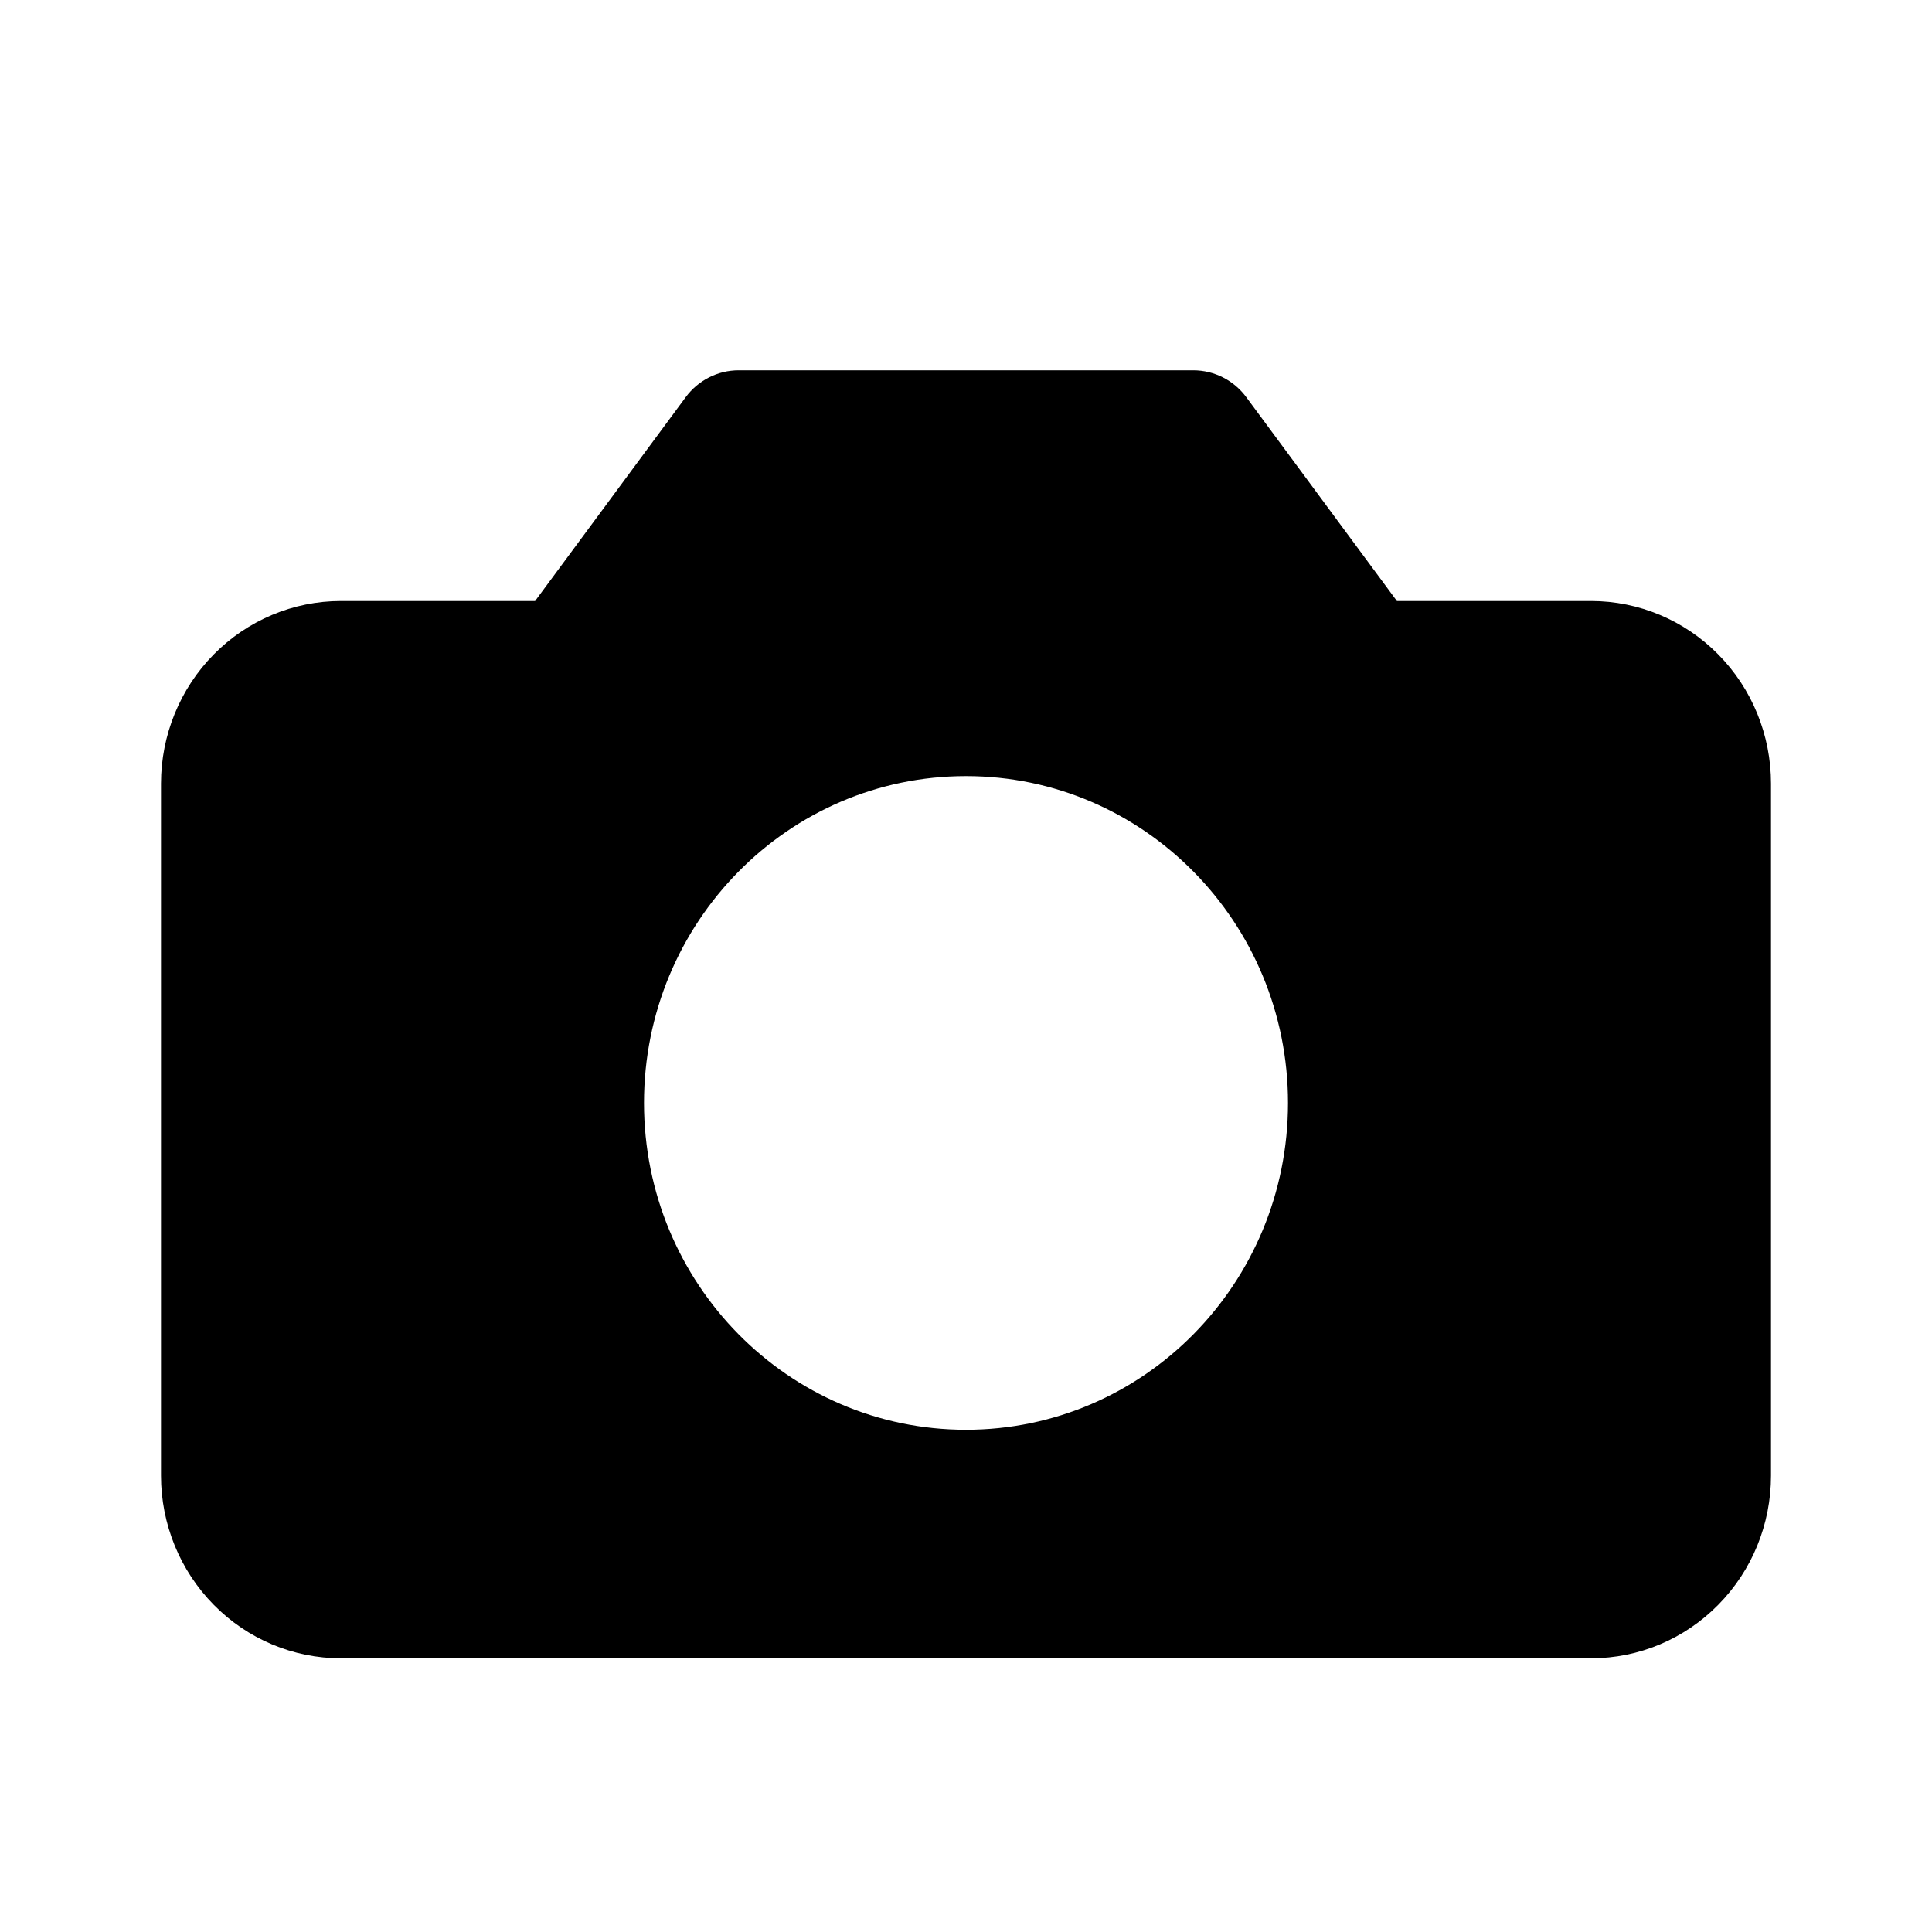
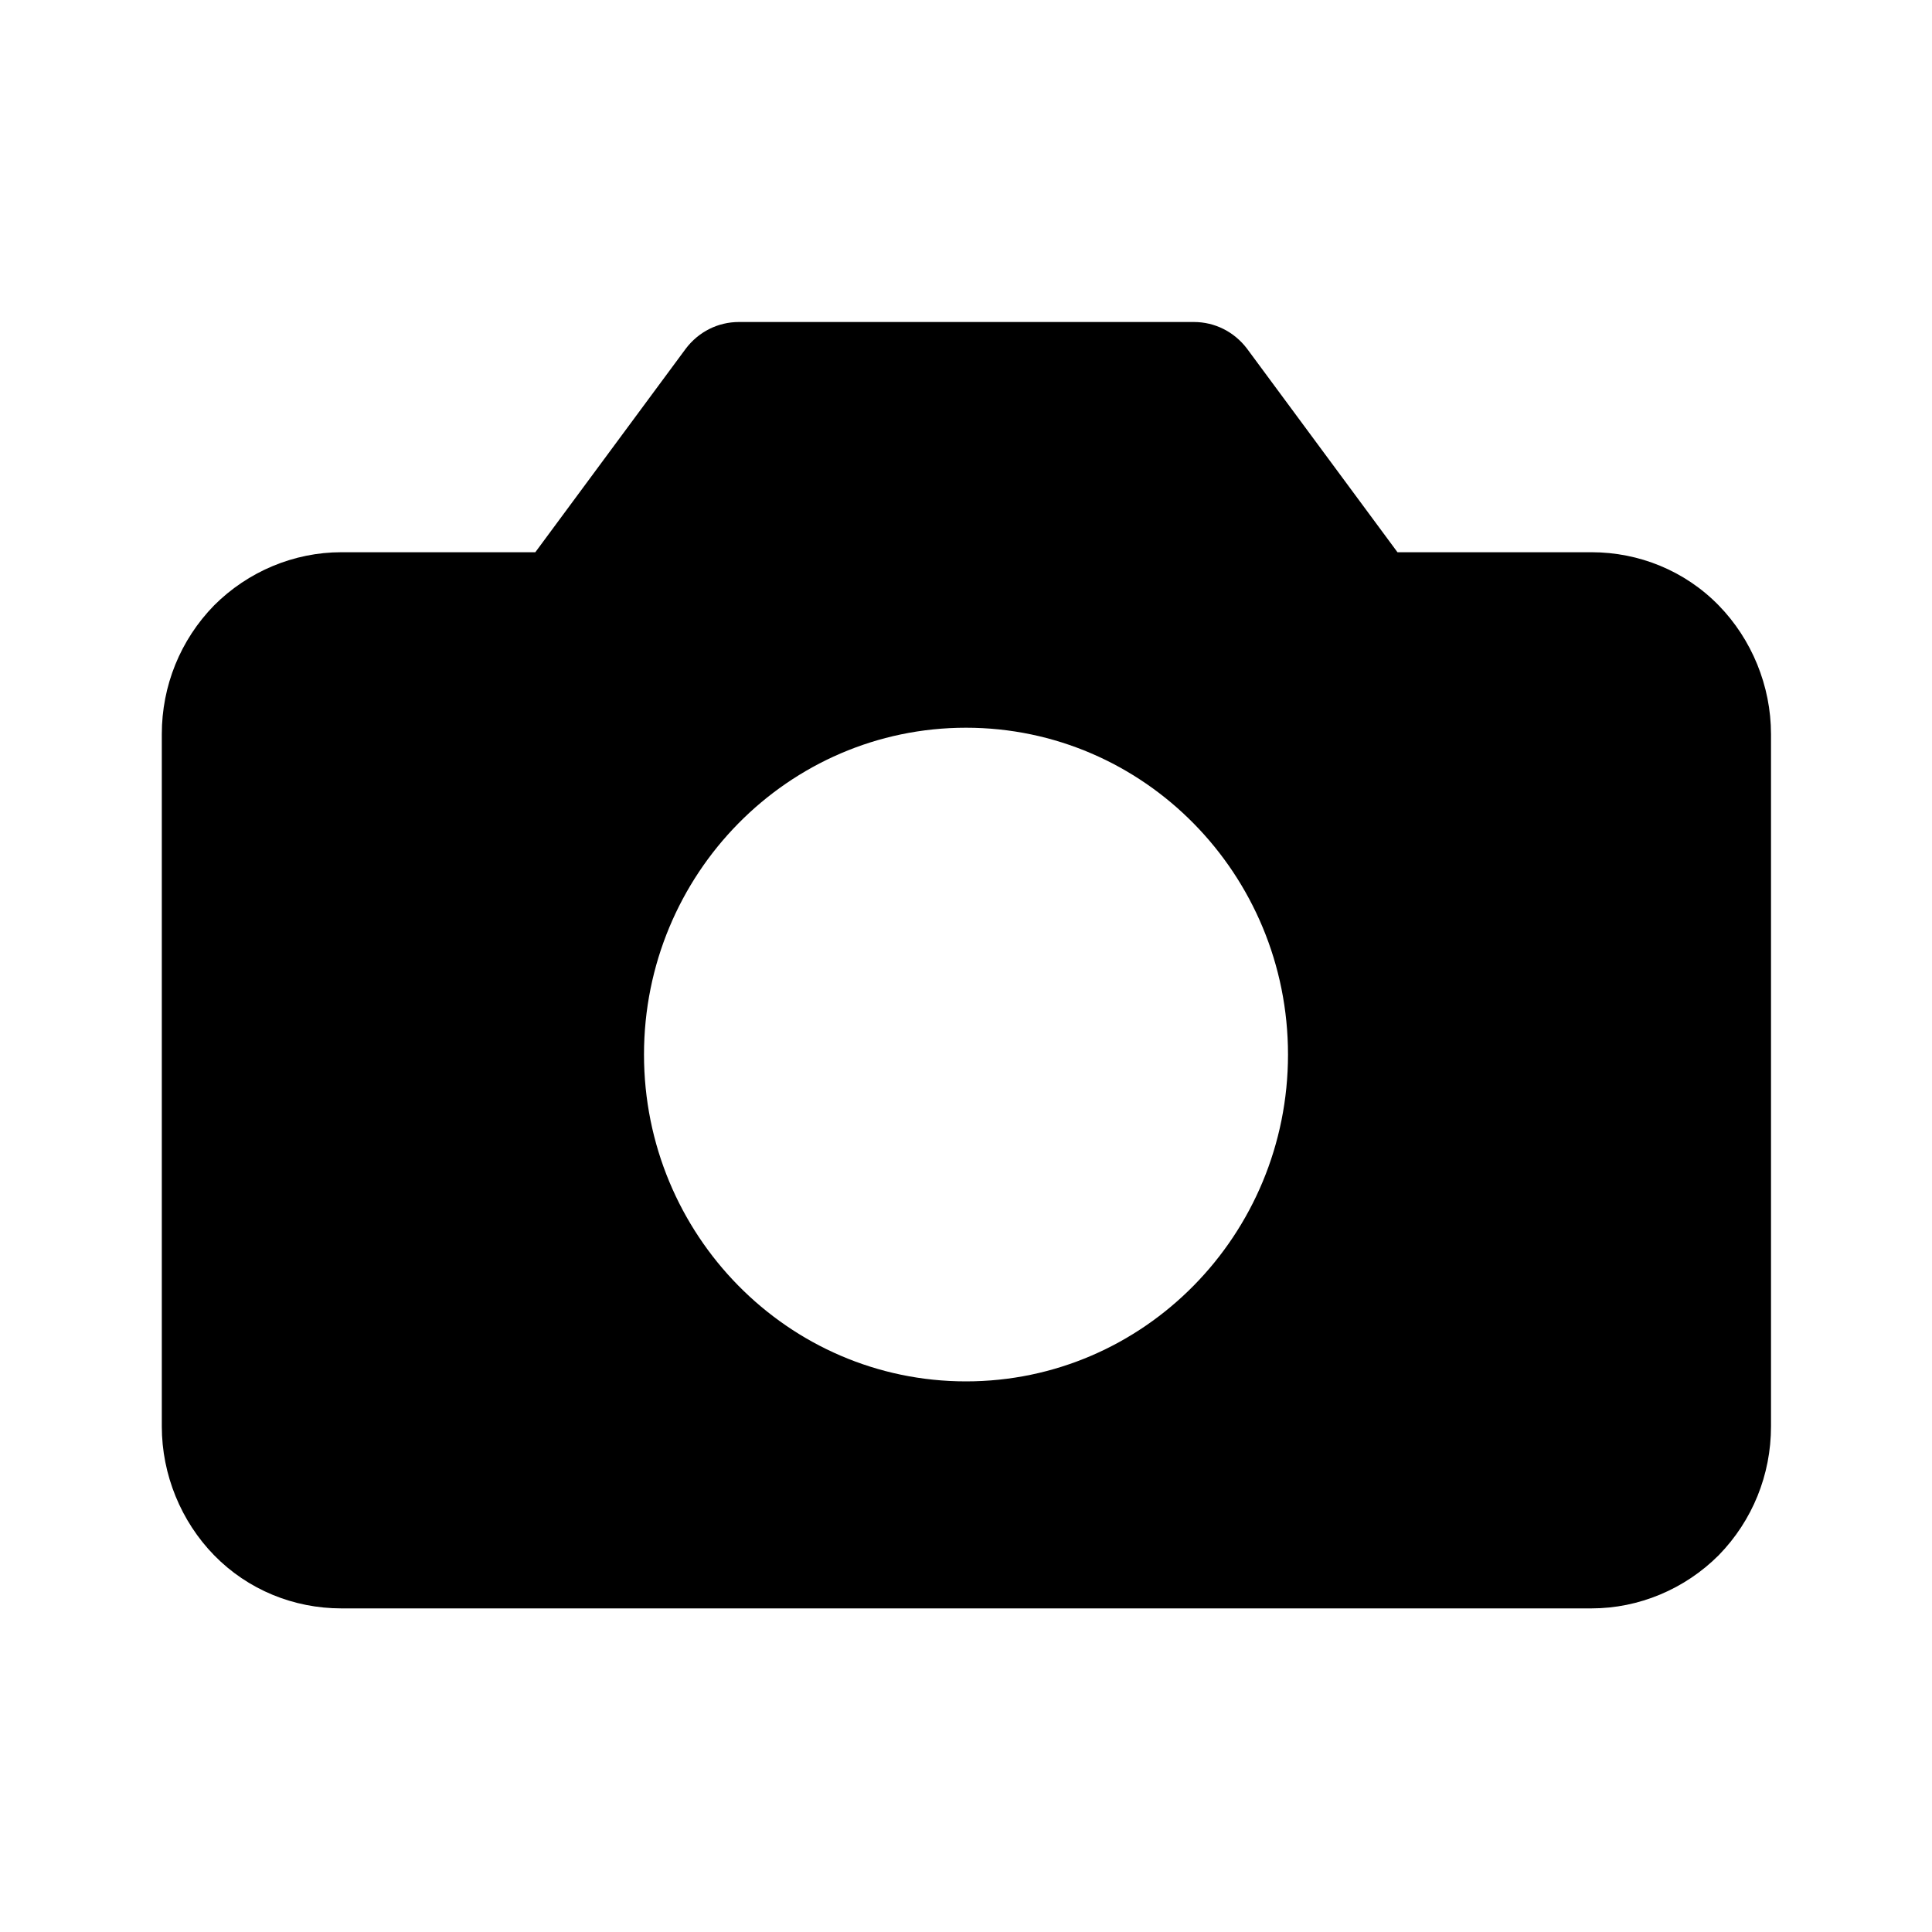
<svg xmlns="http://www.w3.org/2000/svg" viewBox="0 0 24 24" data-title="CameraFill" fill="currentColor" stroke="none">
-   <path fill-rule="evenodd" clip-rule="evenodd" d="M9.176 4.6C8.917 4.6 8.673 4.724 8.518 4.934L6.647 7.466H4.235C3.642 7.466 3.074 7.705 2.655 8.13C2.236 8.555 2 9.133 2 9.734V18.331C2 18.933 2.236 19.51 2.655 19.935C3.074 20.361 3.642 20.6 4.235 20.6H19.765C20.358 20.6 20.926 20.361 21.345 19.935C21.765 19.51 22 18.933 22 18.331V9.734C22 9.133 21.765 8.555 21.345 8.13C20.926 7.705 20.358 7.466 19.765 7.466H17.353L15.482 4.934C15.327 4.724 15.083 4.6 14.823 4.6H9.176ZM12 9.641C9.791 9.641 8 11.459 8 13.701C8 15.943 9.791 17.761 12 17.761C14.209 17.761 16 15.943 16 13.701C16 11.459 14.209 9.641 12 9.641Z" />
+   <path fill-rule="evenodd" d="m9.18,4c-.26,0-.5.12-.66.33l-1.87,2.53h-2.41c-.59,0-1.16.24-1.58.66-.42.43-.65,1-.65,1.6v8.6c0,.6.24,1.18.65,1.6.42.43.99.66,1.58.66h15.53c.59,0,1.16-.24,1.58-.66.42-.43.65-1,.65-1.6v-8.6c0-.6-.24-1.18-.65-1.6-.42-.43-.99-.66-1.58-.66h-2.41l-1.87-2.53c-.16-.21-.4-.33-.66-.33h-5.65Zm2.82,5.04c-2.21,0-4,1.82-4,4.06s1.79,4.06,4,4.06,4-1.82,4-4.06-1.79-4.06-4-4.06Z" />
</svg>
